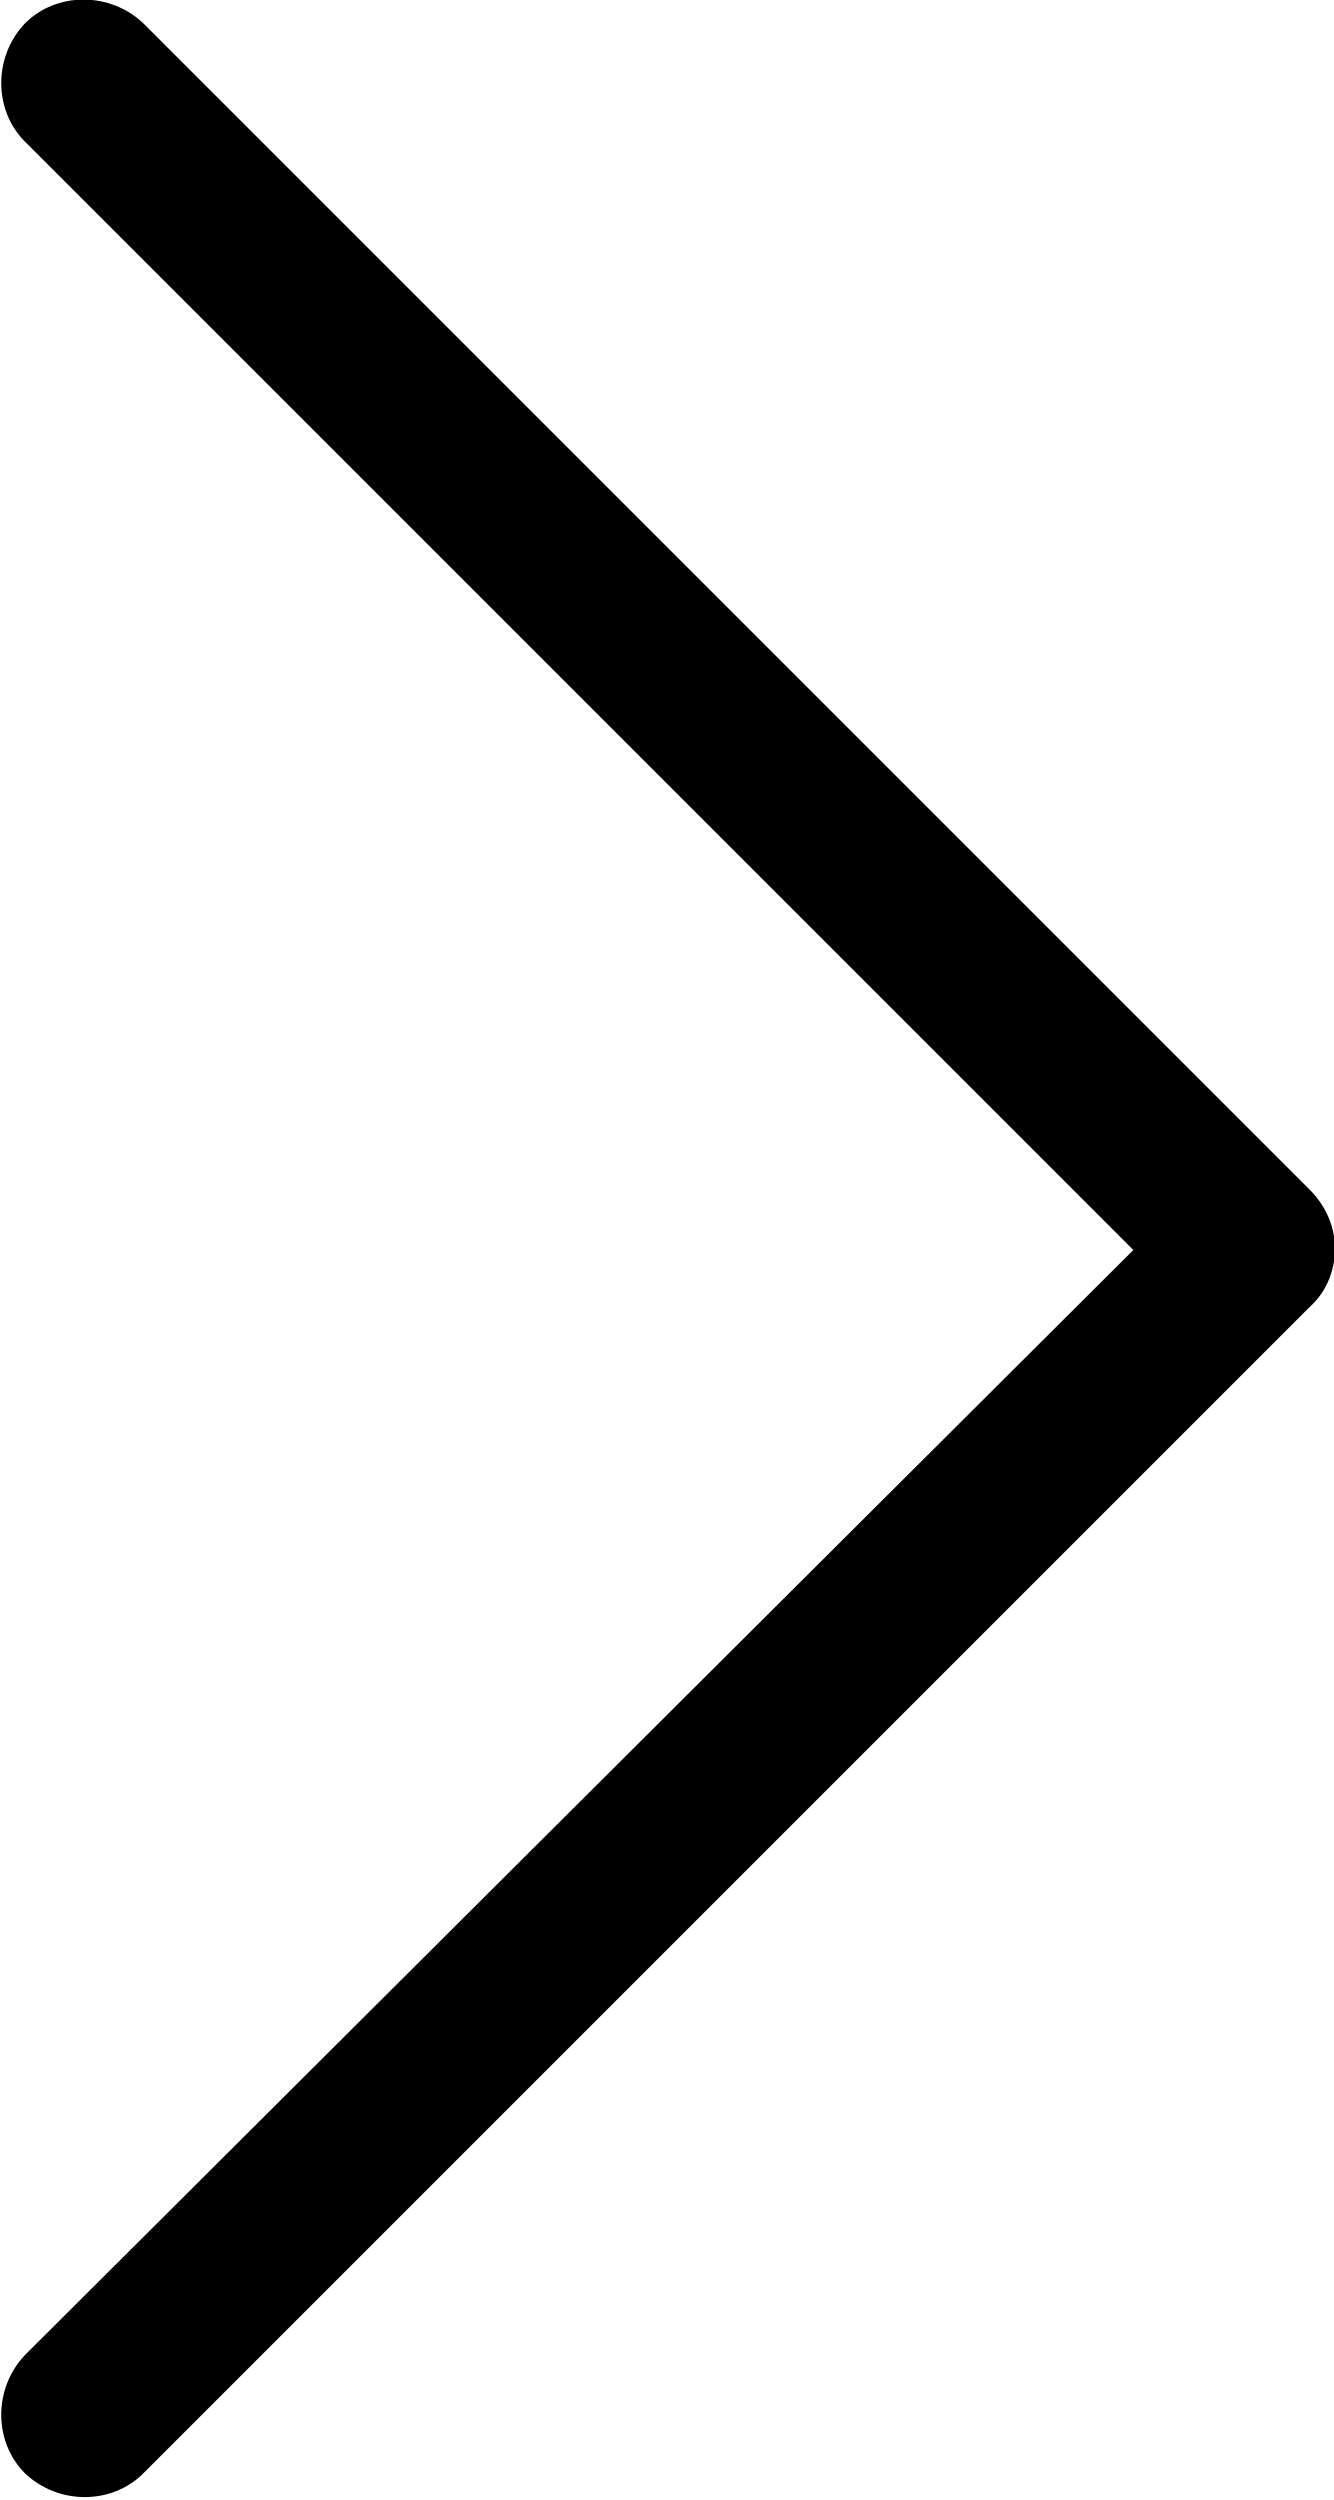
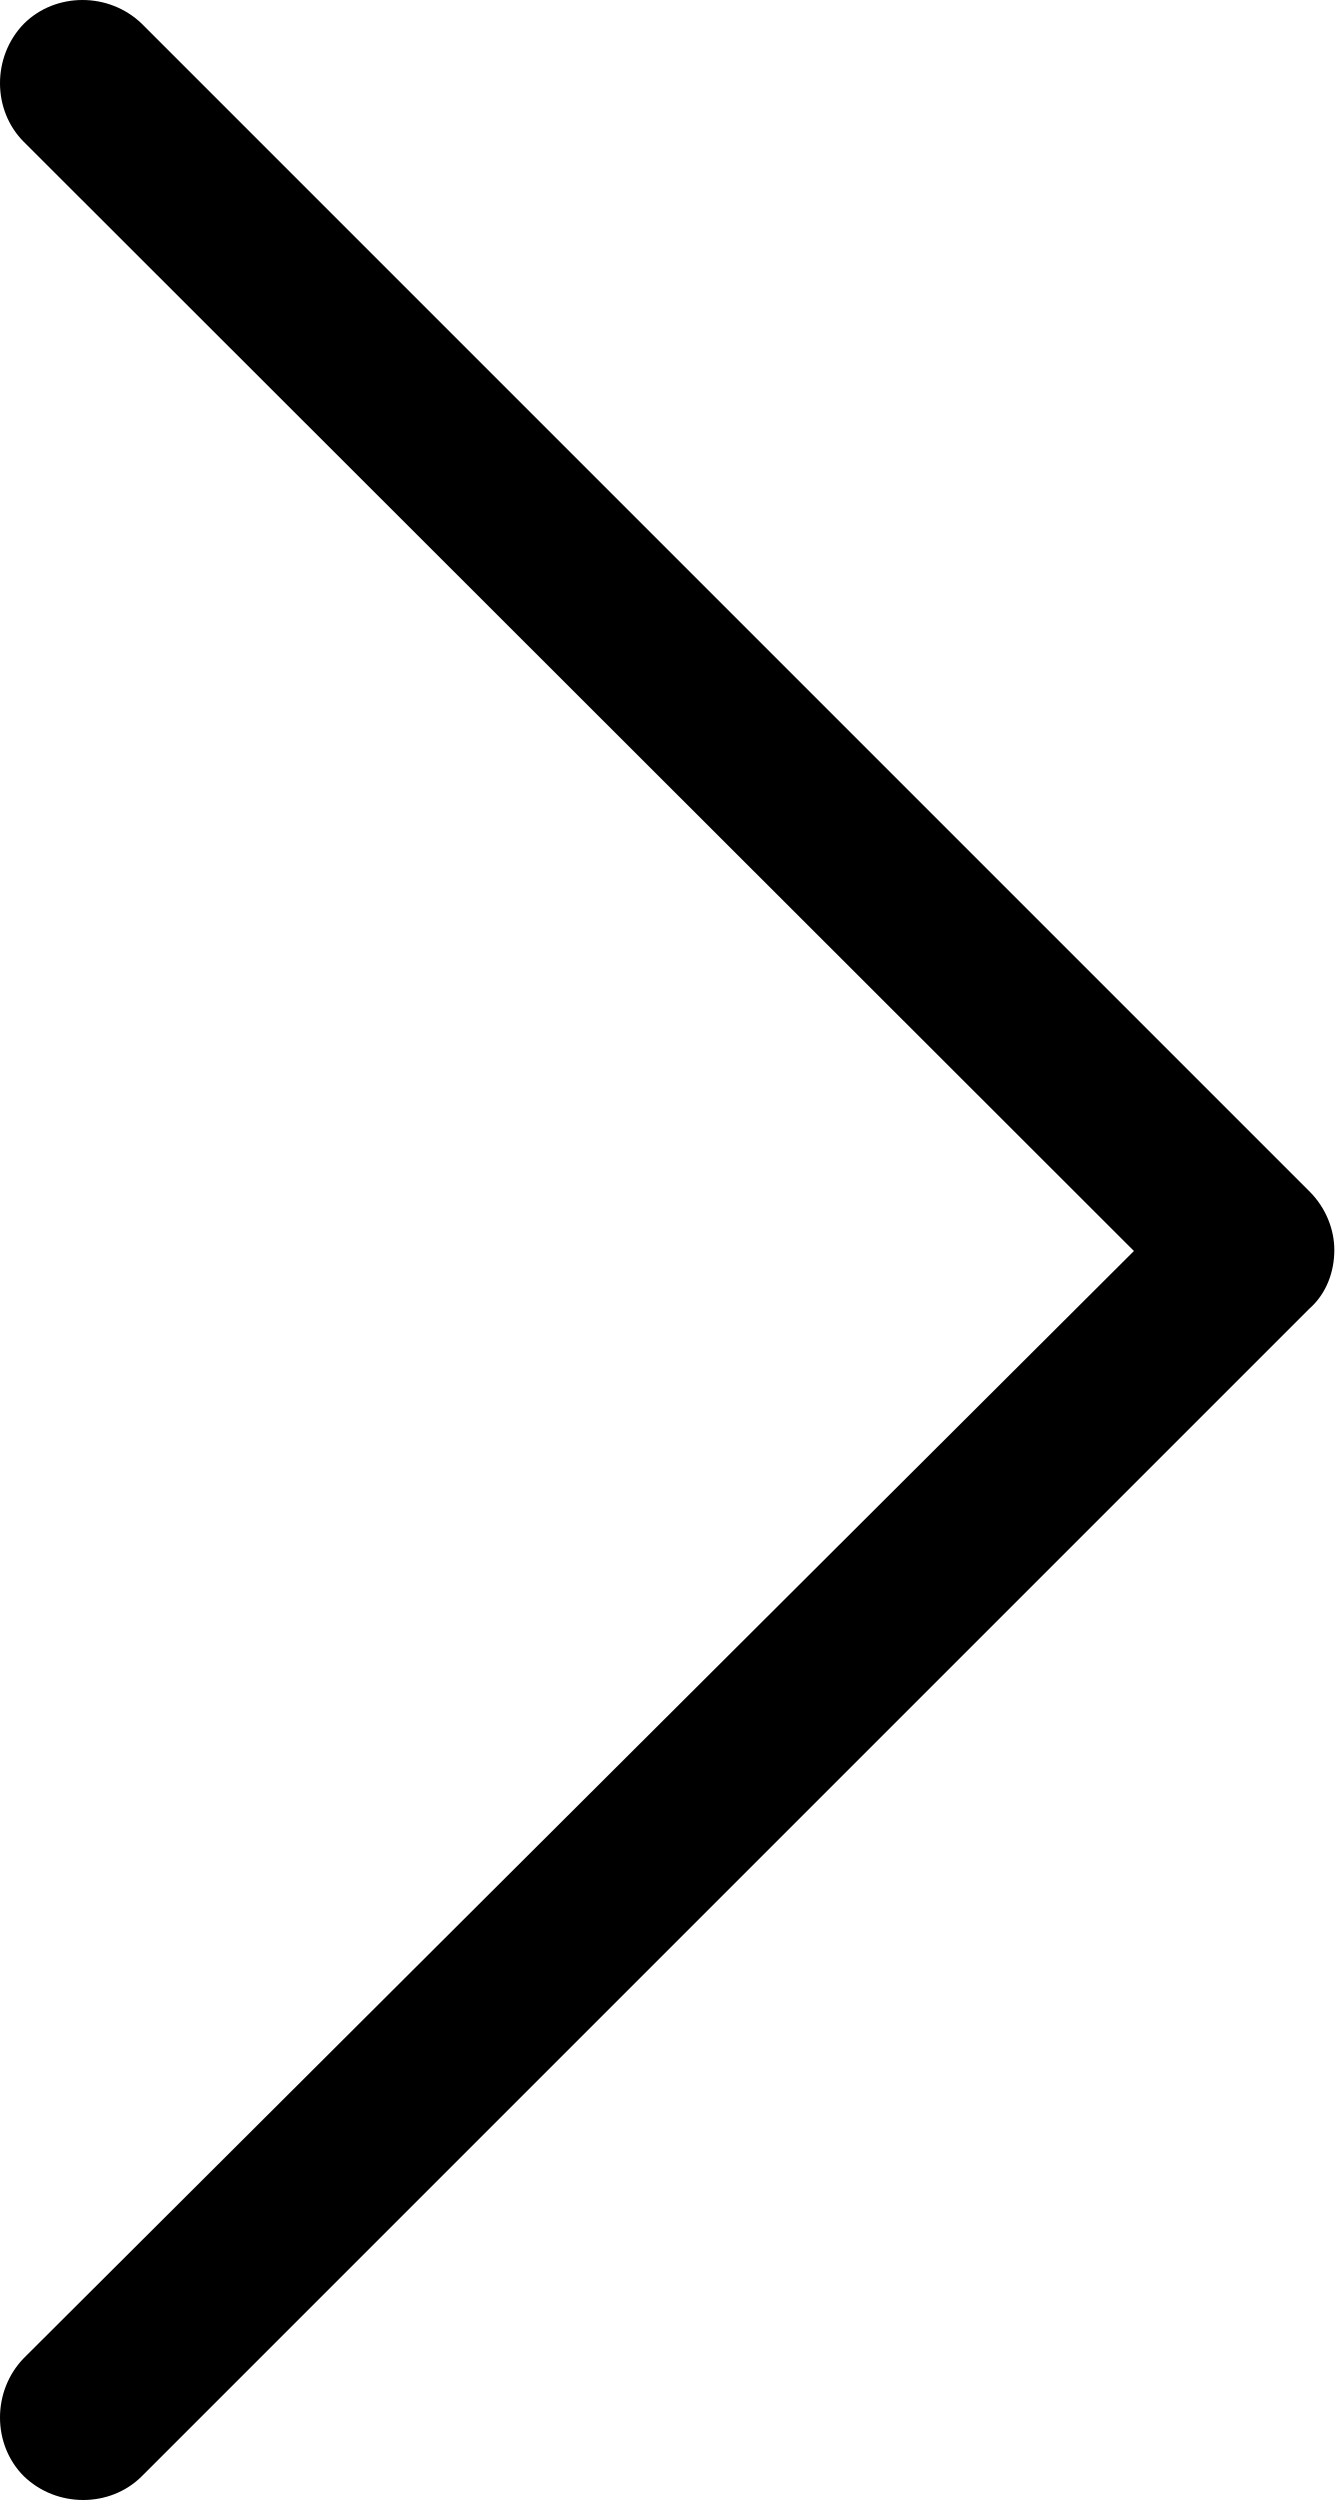
- <svg xmlns="http://www.w3.org/2000/svg" version="1.1" id="Layer_1" x="0px" y="0px" viewBox="0 0 80 150" enable-background="new 0 0 80 150" xml:space="preserve">
-   <path d="M68,75L1.5,8.5c-1.9-1.9-1.9-5.1,0-7.1c1.9-1.9,5.1-1.9,7.1,0l70,70c1,1,1.5,2.3,1.5,3.5c0,1.3-0.5,2.6-1.5,3.5l-70,70  c-1.9,1.9-5.1,1.9-7.1,0v0c-1.9-1.9-1.9-5.1,0-7.1L68,75z" />
+ <svg xmlns="http://www.w3.org/2000/svg" version="1.1" id="Layer_1" x="0px" y="0px" viewBox="459.7 168 134.6 252" enable-background="new 459.7 168 134.6 252" xml:space="preserve">
+   <path d="M574,294.1L462.1,182.3c-3.2-3.2-3.2-8.6,0-11.9c3.2-3.2,8.6-3.2,11.9,0l117.7,117.7c1.7,1.7,2.5,3.9,2.5,5.9  c0,2.2-0.8,4.4-2.5,5.9L474,417.6c-3.2,3.2-8.6,3.2-11.9,0l0,0c-3.2-3.2-3.2-8.6,0-11.9L574,294.1z" />
</svg>
